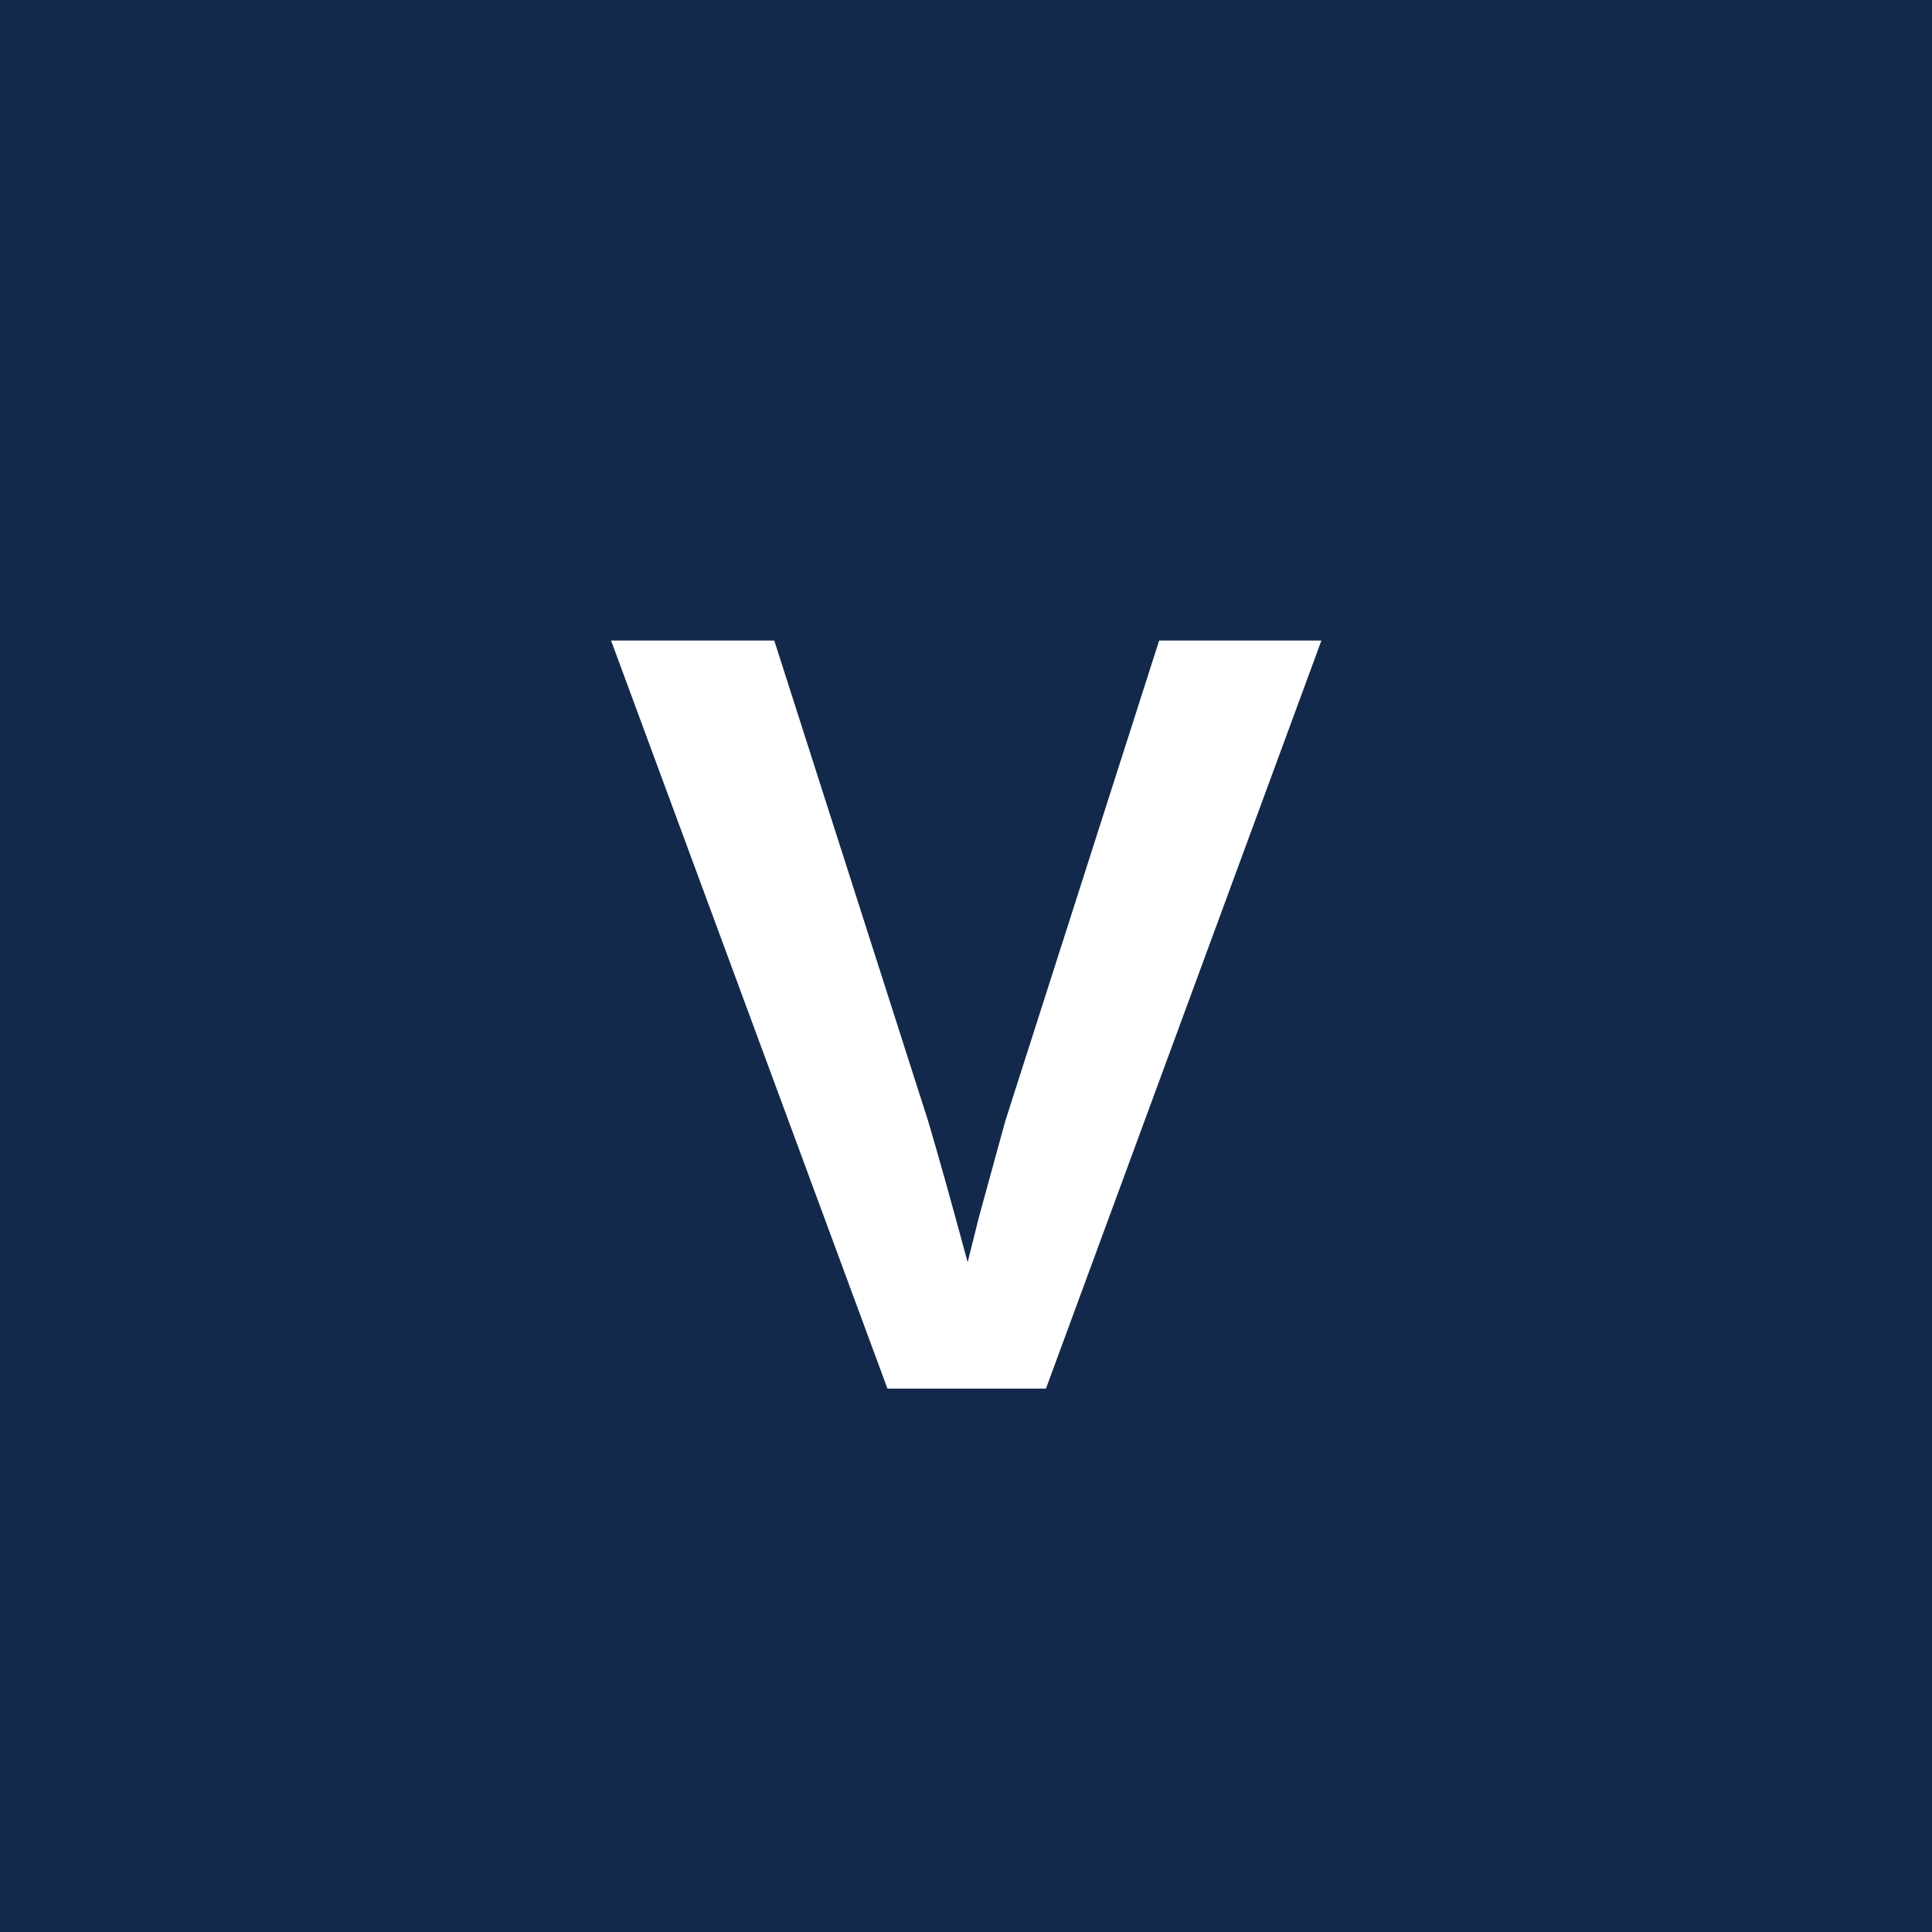
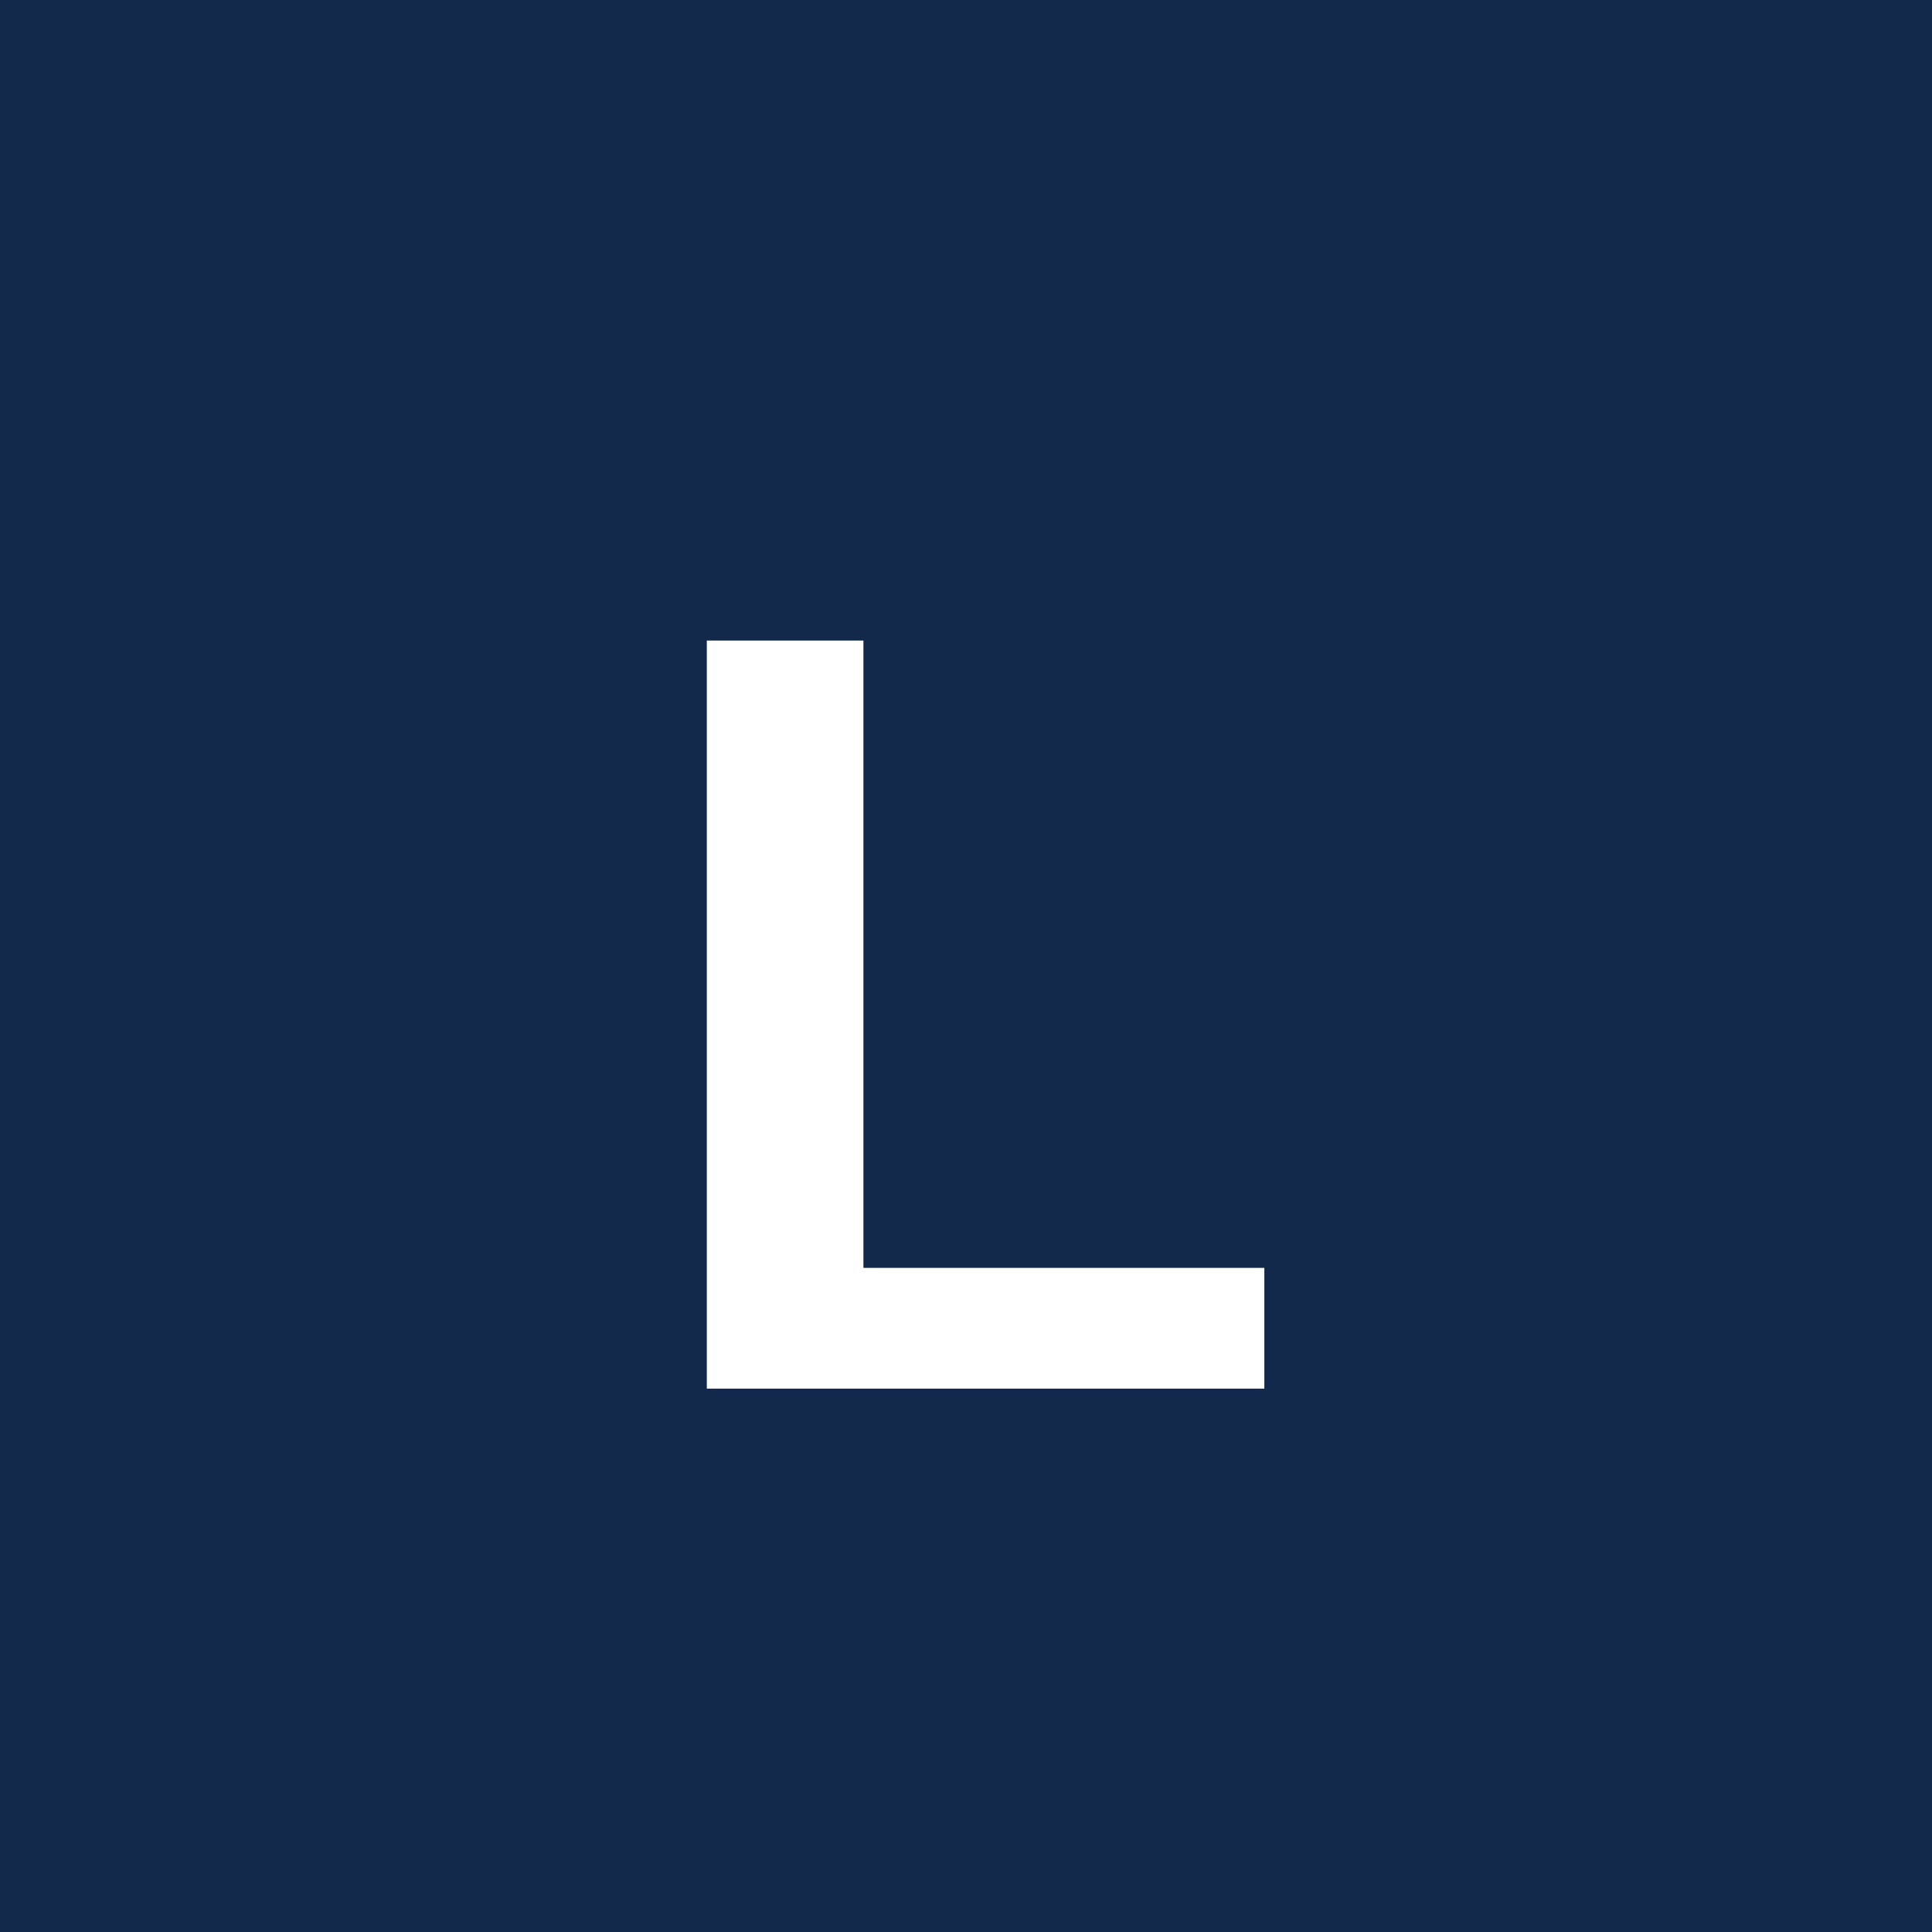
<svg xmlns="http://www.w3.org/2000/svg" viewBox="0 0 32 32">
  <rect width="32" height="32" fill="#13294b" />
-   <text x="16" y="23" font-family="Arial, sans-serif" font-weight="800" font-size="18" fill="#ffffff" text-anchor="middle">V</text>
+   <text x="16" y="23" font-family="Arial, sans-serif" font-weight="800" font-size="18" fill="#ffffff" text-anchor="middle">L</text>
</svg>
